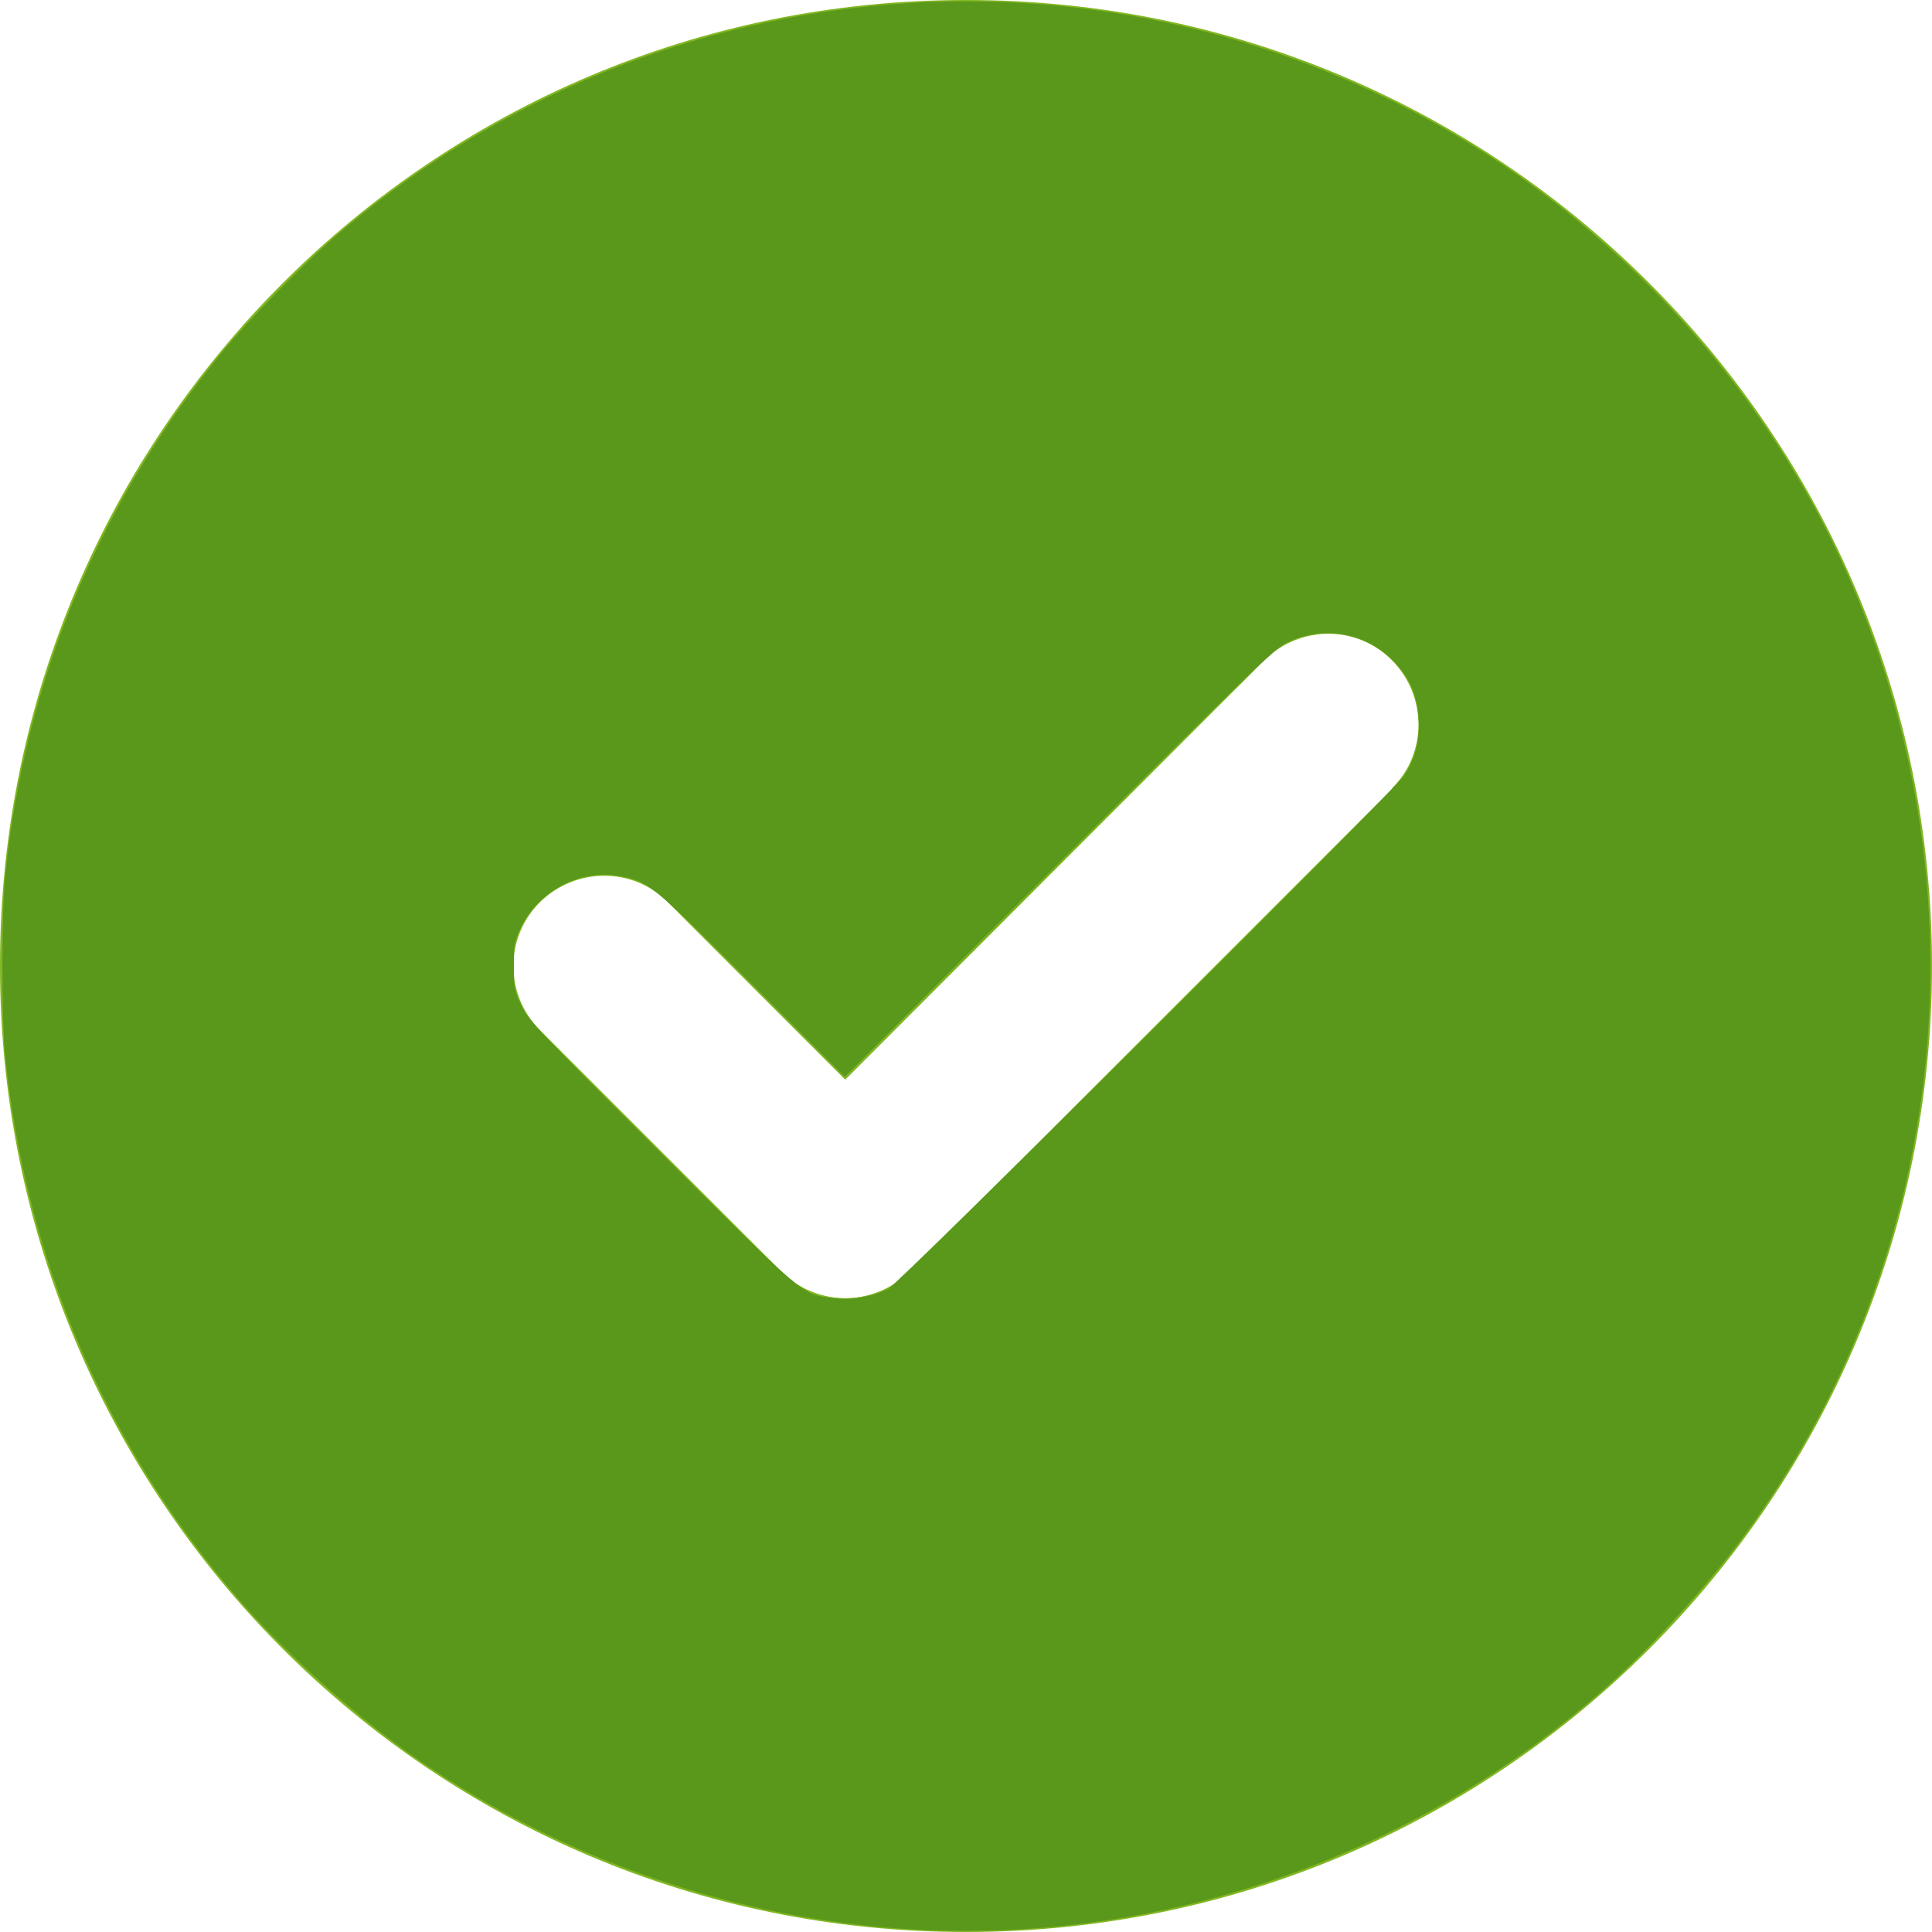
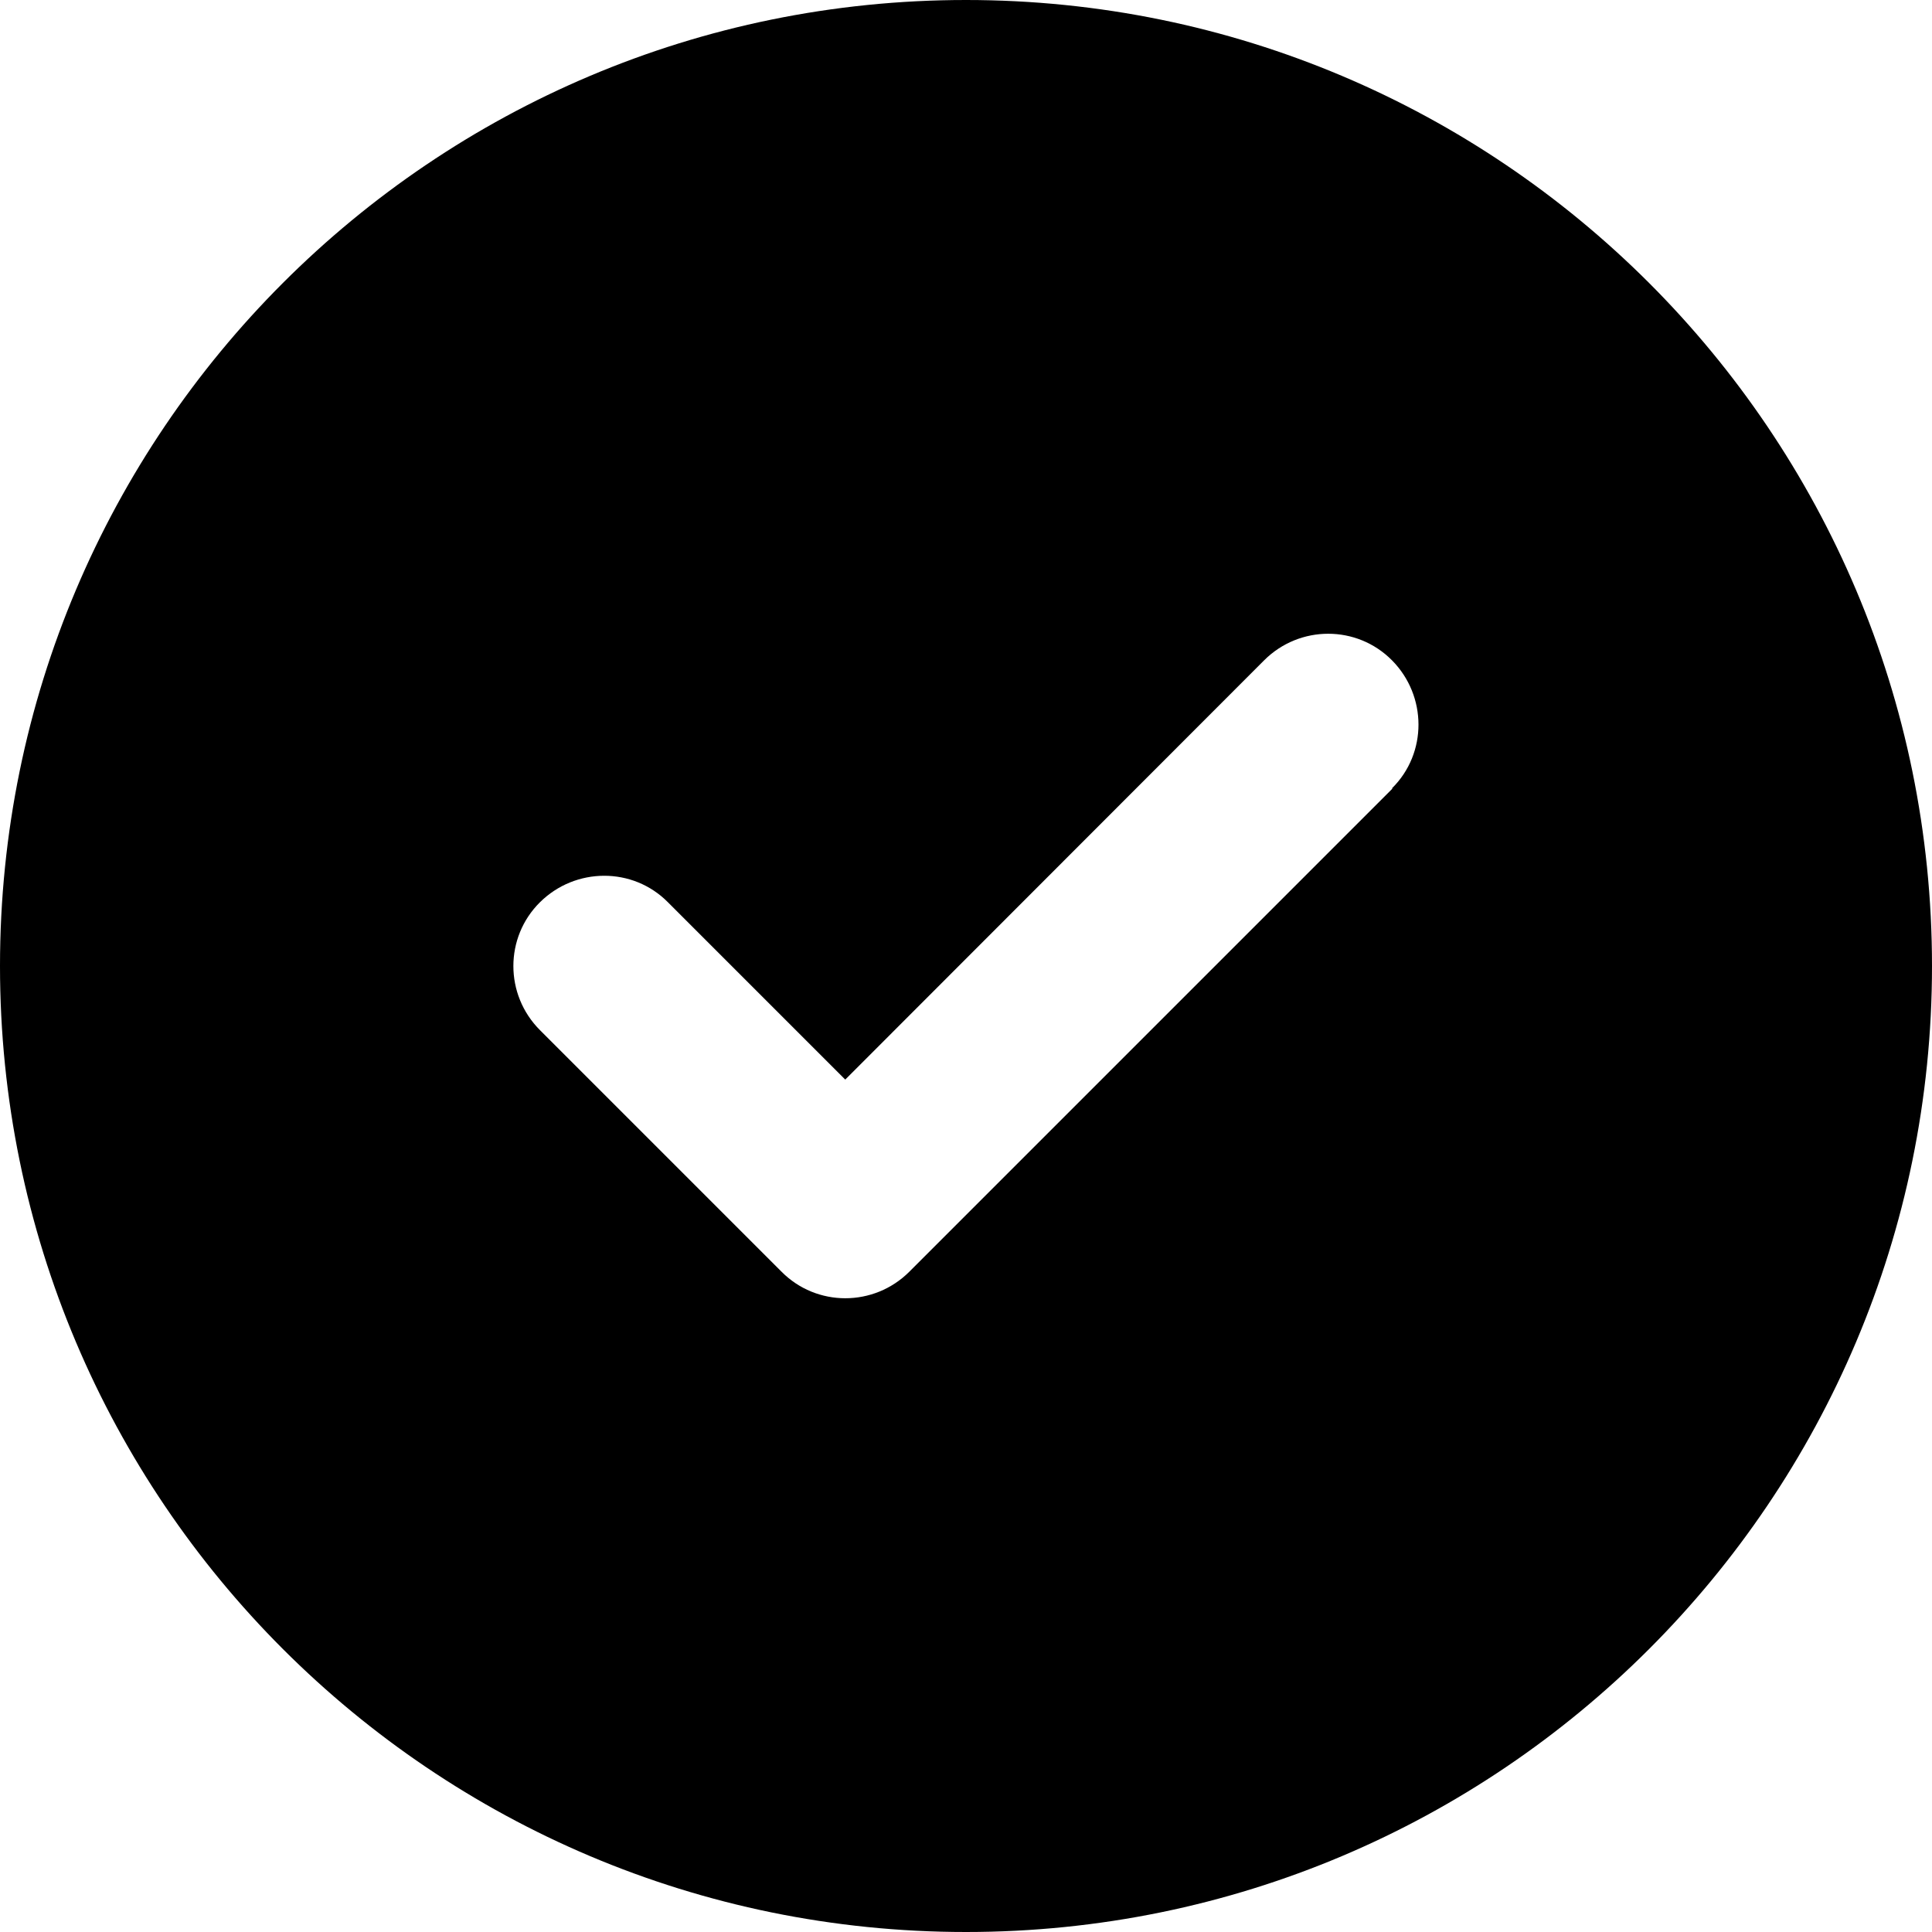
- <svg xmlns="http://www.w3.org/2000/svg" viewBox="0 0 512 512" version="1.1" id="svg1">
-   <defs id="defs1" />
-   <path d="M256 512A256 256 0 1 0 256 0a256 256 0 1 0 0 512zM369 209L241 337c-9.4 9.4-24.6 9.4-33.9 0l-64-64c-9.4-9.4-9.4-24.6 0-33.9s24.6-9.4 33.9 0l47 47L335 175c9.4-9.4 24.6-9.4 33.9 0s9.4 24.6 0 33.9z" id="path1" style="fill:#81b622;fill-opacity:1" />
-   <path style="fill:#59981a;stroke-width:0.595;fill-opacity:1" d="M 237.566,511.028 C 191.336,507.6 146.124,491.339 108.228,464.51 93.025,453.747 74.822,437.246 62.872,423.396 27.942,382.909 6.882,333.732 1.371,279.786 0.379,270.081 0.396,241.819 1.399,231.916 6.612,180.453 26.244,133.195 59.085,93.064 65.687,84.996 80.272,70.083 88.604,62.882 143.786,15.19 216.438,-6.791 288.409,2.43 c 43.285,5.546 85.336,22.533 119.996,48.474 36.353,27.208 65.045,63.482 82.476,104.267 35.008,81.915 25.09,176.099 -26.15,248.303 -11.14,15.697 -27.236,33.473 -41.335,45.648 -51.394,44.379 -118.903,66.868 -185.83,61.905 z m -7.205,-167.678 c 1.434,-0.323 3.709,-1.135 5.055,-1.805 2.668,-1.327 133.482,-131.467 136.547,-135.843 2.93,-4.184 4.324,-9.34 4.006,-14.817 -0.378,-6.511 -2.116,-10.767 -6.196,-15.174 -7.514,-8.116 -18.992,-10.215 -28.902,-5.285 -3.275,1.629 -10.199,8.333 -60.336,58.413 l -56.637,56.573 -24.831,-24.782 c -26.971,-26.917 -27.186,-27.091 -35.182,-28.5 -10.255,-1.806 -21.271,4.042 -25.862,13.73 -1.701,3.589 -1.846,4.388 -1.846,10.14 0,5.823 0.132,6.525 1.959,10.406 1.847,3.925 3.954,6.155 36.869,39.019 37.886,37.828 37.439,37.446 45.035,38.484 3.773,0.516 6.113,0.389 10.322,-0.56 z" id="path2" />
-   <path style="fill:#81b622;fill-opacity:1;stroke-width:0.053" d="m 202.201,264.249 c -14.081,-14.081 -21.79,-21.826 -21.778,-21.88 0.012,-0.056 0.695,0.57 2.042,1.871 3.176,3.068 5.162,5.04 23.854,23.682 l 17.573,17.527 6.264,-6.25 c 3.445,-3.438 15.111,-15.092 25.924,-25.898 l 19.661,-19.648 0.295,0.016 0.295,0.016 -26.167,26.18 -26.167,26.18 z" id="path3" />
-   <path style="fill:#81b622;fill-opacity:1;stroke-width:0.037" d="m 276.023,233.654 c -0.128,-0.007 -0.23,-0.025 -0.228,-0.039 0.006,-0.037 29.809,-29.762 35.675,-35.581 6.804,-6.749 13.96,-13.804 14.173,-13.971 0.062,-0.049 0.139,-0.073 0.209,-0.066 0.103,0.011 -1.645,1.769 -24.7,24.848 -13.646,13.66 -24.83,24.833 -24.854,24.829 -0.024,-0.004 -0.148,-0.013 -0.276,-0.02 z" id="path4" />
-   <path style="fill:#81b622;fill-opacity:1;stroke-width:0.007" d="m 338.114,172.354 c 0.021,-0.019 0.269,-0.22 0.456,-0.369 0.692,-0.552 1.272,-0.965 1.791,-1.276 0.398,-0.239 1.131,-0.593 1.925,-0.931 1.109,-0.472 2.355,-0.898 3.478,-1.189 0.065,-0.017 0.157,-0.041 0.204,-0.053 0.732,-0.189 1.706,-0.382 2.5,-0.496 0.078,-0.011 0.151,-0.022 0.163,-0.024 l 0.021,-0.004 v 0.082 c 0,0.092 0.005,0.085 -0.059,0.093 -0.02,0.002 -0.094,0.013 -0.164,0.024 -2.944,0.442 -5.742,1.41 -8.324,2.882 -0.614,0.35 -1.3,0.784 -1.861,1.178 -0.116,0.082 -0.158,0.108 -0.13,0.082 z" id="path5" />
-   <path style="fill:#81b622;fill-opacity:1;stroke-width:0.013" d="m 323.229,186.733 c 2.104,-2.13 2.627,-2.672 2.628,-2.721 4.1e-4,-0.03 -0.106,-0.019 -0.169,0.017 -0.032,0.018 -0.059,0.031 -0.062,0.029 -0.009,-0.009 3.19,-3.112 4.745,-4.602 1.383,-1.326 2.864,-2.729 2.889,-2.738 0.008,-0.003 -2.326,2.339 -5.187,5.204 -2.861,2.865 -5.211,5.211 -5.223,5.214 -0.012,0.003 0.159,-0.178 0.379,-0.401 z" id="path6" />
-   <path style="fill:#81b622;fill-opacity:1;stroke-width:0.004" d="m 327.173,182.548 c 0.563,-0.55 2.586,-2.504 3.483,-3.362 0.622,-0.595 1.096,-1.047 1.854,-1.765 l 0.08,-0.076 10e-4,0.021 10e-4,0.021 -0.163,0.164 c -0.32,0.321 -1.357,1.362 -3.194,3.202 l -1.863,1.866 h -0.136 -0.136 z" id="path7" />
-   <path style="fill:#81b622;fill-opacity:1;stroke-width:0.004" d="m 327.102,182.616 c 0.002,-0.002 0.069,-0.066 0.148,-0.144 0.08,-0.077 0.201,-0.195 0.27,-0.261 0.069,-0.067 0.155,-0.15 0.191,-0.186 0.343,-0.334 2.155,-2.083 2.676,-2.582 0.08,-0.076 0.165,-0.158 0.189,-0.182 0.196,-0.19 1.276,-1.219 1.82,-1.735 l 0.193,-0.183 0.001,0.021 10e-4,0.021 -0.157,0.158 c -0.55,0.554 -2.611,2.62 -4.023,4.032 l -1.041,1.042 h -0.137 c -0.075,0 -0.135,-0.001 -0.133,-0.003 z" id="path8" />
-   <path style="fill:#81b622;fill-opacity:1;stroke-width:0.004" d="m 327.109,182.608 c 0.006,-0.006 0.105,-0.101 0.219,-0.212 0.201,-0.195 0.277,-0.268 0.398,-0.387 0.062,-0.061 0.482,-0.466 0.959,-0.928 0.16,-0.155 0.464,-0.448 0.676,-0.652 0.212,-0.204 0.408,-0.393 0.436,-0.42 0.114,-0.11 0.157,-0.152 0.35,-0.337 0.236,-0.227 0.695,-0.667 0.885,-0.847 0.073,-0.07 0.151,-0.144 0.174,-0.166 0.07,-0.068 0.819,-0.78 1.195,-1.137 l 0.189,-0.18 0.001,0.021 10e-4,0.021 -0.138,0.139 c -0.386,0.389 -2.906,2.915 -3.923,3.933 l -1.16,1.161 h -0.137 -0.137 z" id="path9" />
-   <path style="fill:#81b622;fill-opacity:1;stroke-width:0.004" d="m 327.115,182.602 c 0.01,-0.009 0.08,-0.077 0.156,-0.151 0.076,-0.074 0.226,-0.219 0.332,-0.322 0.106,-0.103 0.249,-0.241 0.316,-0.307 0.068,-0.066 0.229,-0.222 0.359,-0.348 0.13,-0.126 0.262,-0.253 0.293,-0.283 0.031,-0.03 0.084,-0.081 0.117,-0.114 0.033,-0.032 0.087,-0.084 0.119,-0.116 0.051,-0.049 0.626,-0.604 0.941,-0.907 0.058,-0.056 0.127,-0.123 0.154,-0.149 0.027,-0.026 0.161,-0.155 0.299,-0.287 0.138,-0.132 0.269,-0.258 0.293,-0.281 0.159,-0.154 1.124,-1.075 1.604,-1.53 0.436,-0.414 0.488,-0.463 0.49,-0.463 10e-4,0 0.002,0.01 0.002,0.021 v 0.021 l -0.669,0.671 c -0.88,0.883 -1.985,1.991 -3.4,3.407 l -1.152,1.153 h -0.137 -0.137 z" id="path10" />
-   <path style="fill:#81b622;fill-opacity:1;stroke-width:0.011" d="m 223.076,344.19 c -1.147,-0.049 -2.202,-0.16 -4.093,-0.432 -0.837,-0.12 -1.553,-0.253 -2.084,-0.386 -0.509,-0.128 -1.15,-0.339 -1.584,-0.521 l -0.088,-0.037 -0.003,-0.212 c -0.002,-0.117 7e-5,-0.212 0.004,-0.212 0.004,0 0.122,0.044 0.263,0.098 3.203,1.231 6.728,1.752 10.205,1.509 3.749,-0.262 7.384,-1.4 10.603,-3.321 0.111,-0.066 0.204,-0.12 0.207,-0.12 0.003,0 0.006,0.014 0.006,0.031 0,0.034 -0.039,0.071 -0.459,0.44 -0.448,0.394 -0.561,0.478 -0.785,0.585 -1.296,0.62 -3.224,1.315 -4.607,1.662 -0.436,0.109 -1.322,0.3 -1.977,0.425 -1.431,0.274 -2.461,0.407 -3.729,0.483 -0.248,0.015 -1.596,0.022 -1.878,0.01 z" id="path12" />
-   <path style="fill:#81b622;fill-opacity:1;stroke-width:0.006" d="m 215.079,342.754 c -0.974,-0.431 -1.934,-0.997 -3.08,-1.817 -0.331,-0.237 -0.94,-0.692 -0.934,-0.698 0.001,-10e-4 0.048,0.027 0.104,0.063 1.064,0.686 2.257,1.319 3.463,1.835 0.152,0.065 0.56,0.233 0.583,0.24 0.011,0.003 0.011,0.006 0.007,0.041 -0.002,0.021 -0.003,0.119 -8.7e-4,0.218 0.002,0.1 0.003,0.181 0.001,0.181 -0.001,-1.3e-4 -0.066,-0.028 -0.143,-0.062 z" id="path13" />
+ <svg xmlns="http://www.w3.org/2000/svg" viewBox="0 0 512 512">
+   <path d="M256 512A256 256 0 1 0 256 0a256 256 0 1 0 0 512zM369 209L241 337c-9.4 9.4-24.6 9.4-33.9 0l-64-64c-9.4-9.4-9.4-24.6 0-33.9s24.6-9.4 33.9 0l47 47L335 175c9.4-9.4 24.6-9.4 33.9 0s9.4 24.6 0 33.9z" />
</svg>
